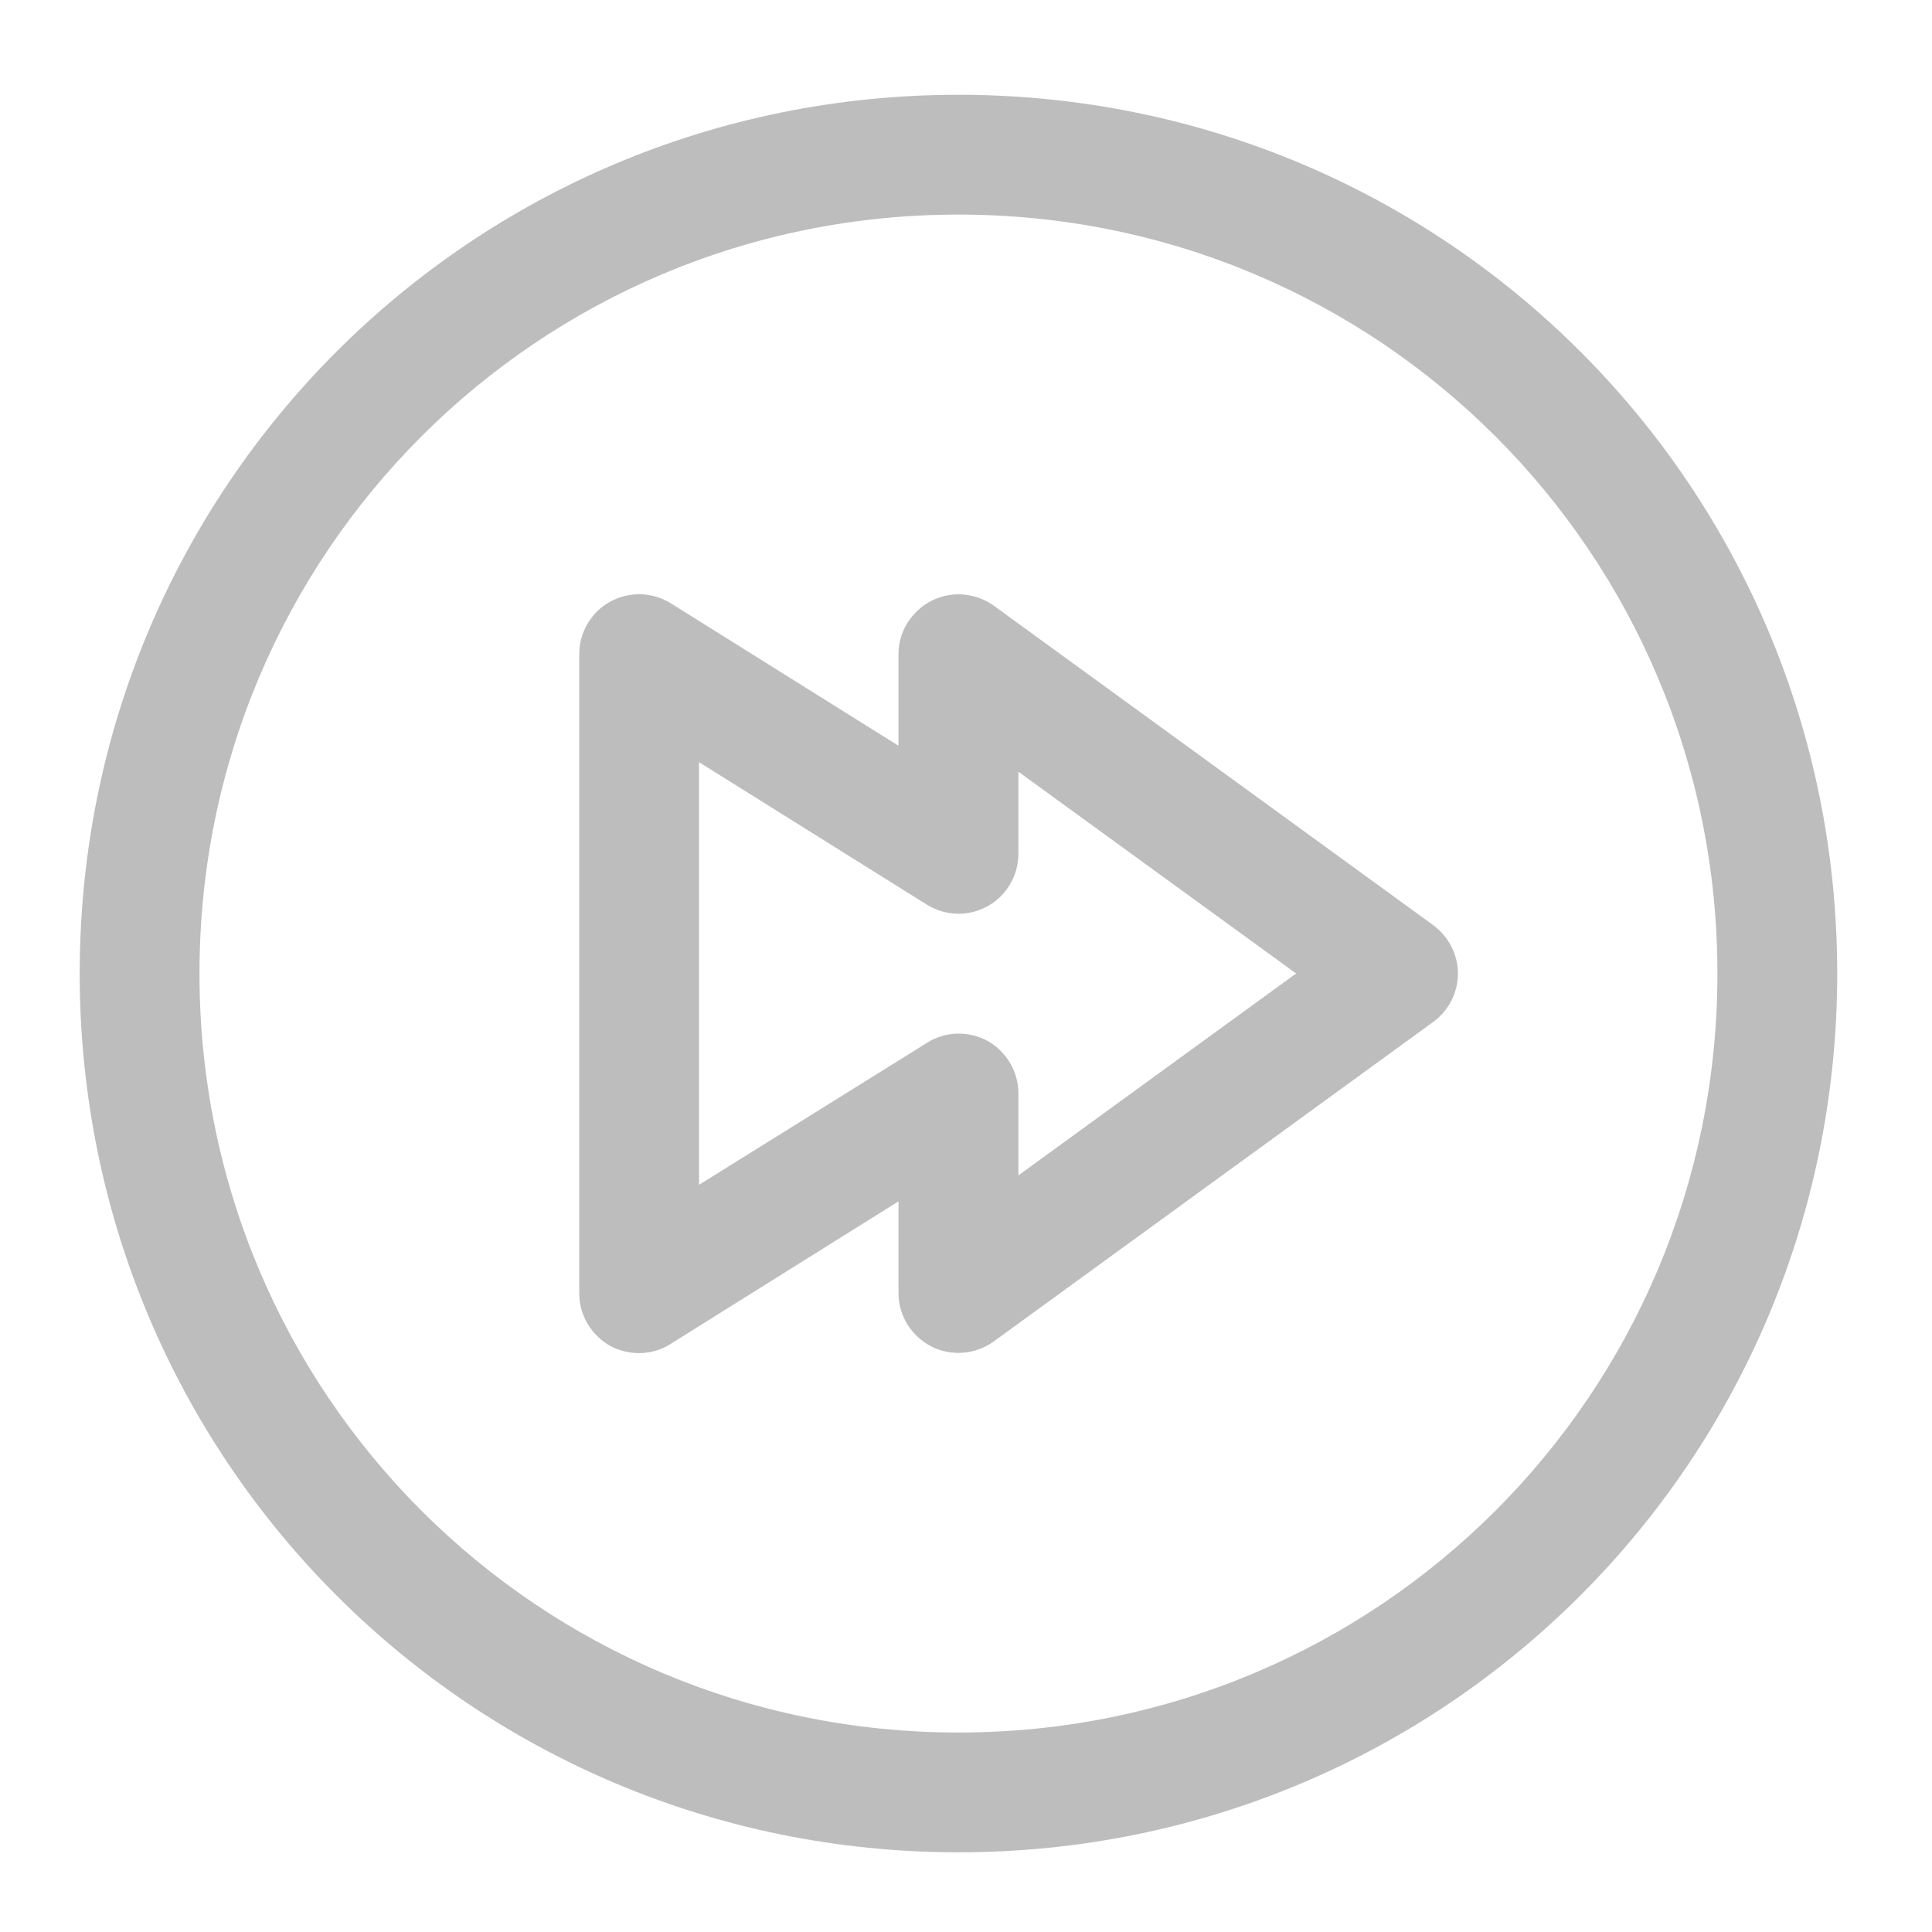
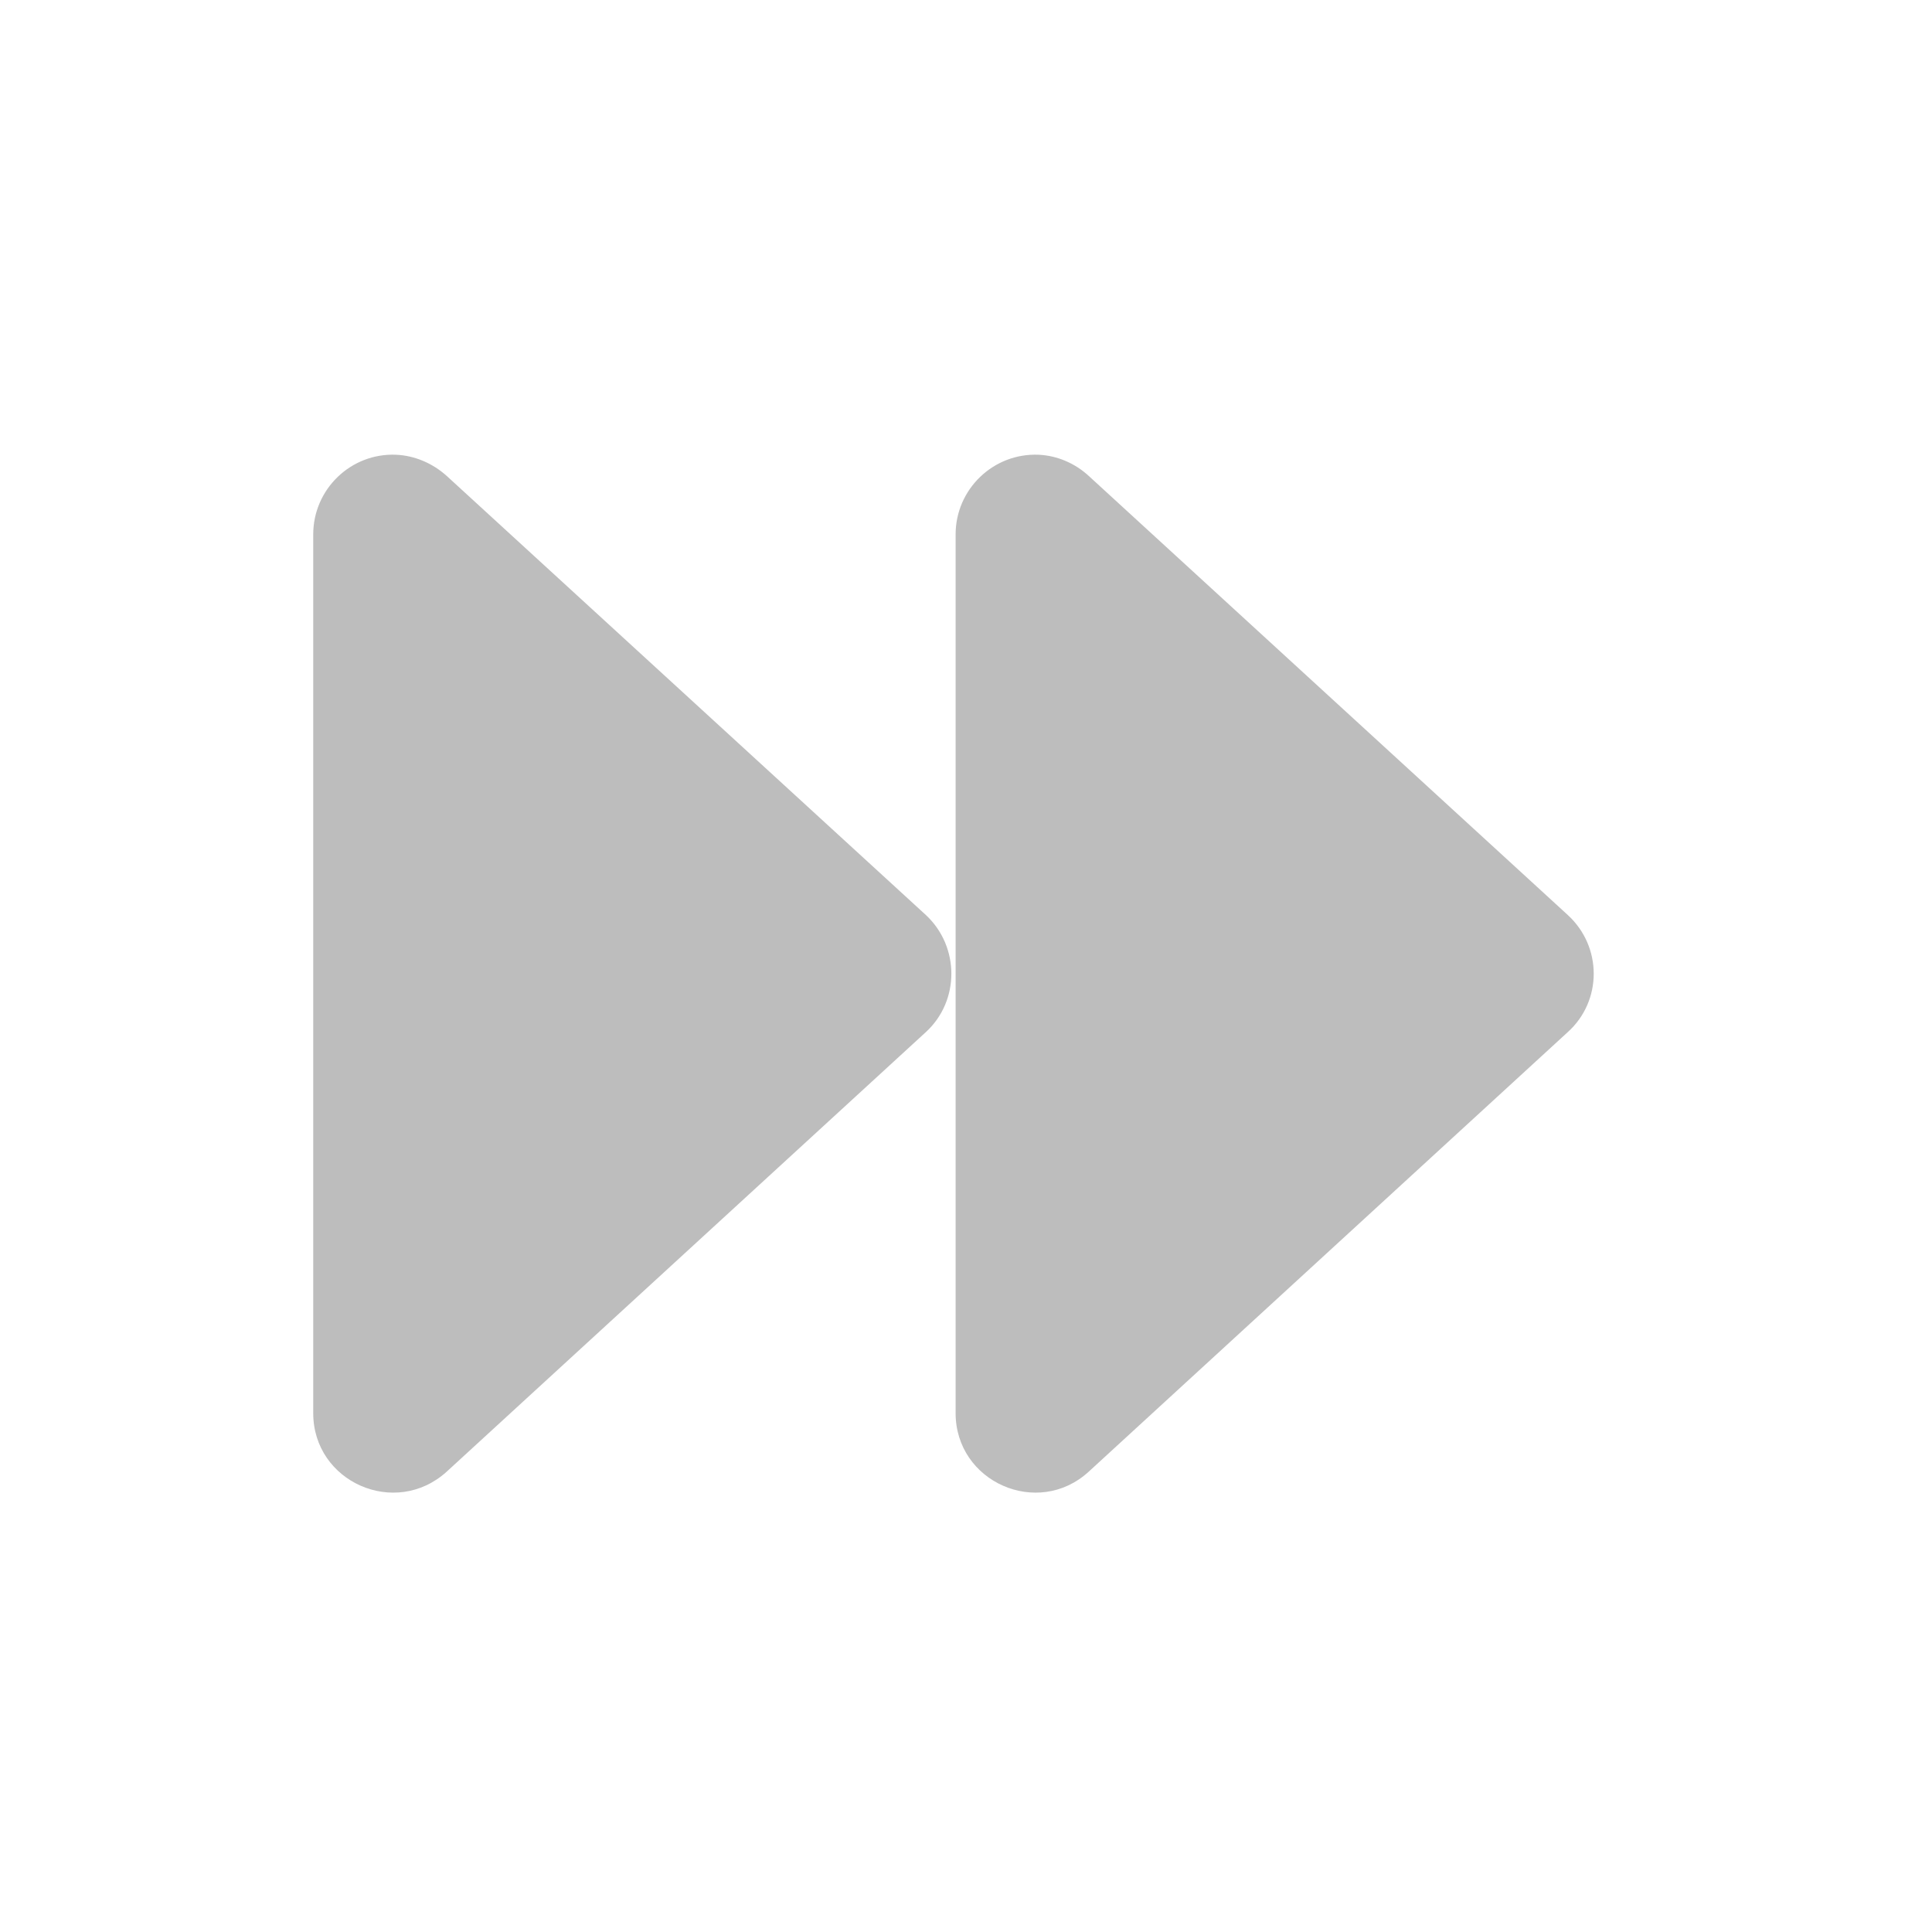
- <svg xmlns="http://www.w3.org/2000/svg" width="16pt" height="16pt" viewBox="0 0 16 16" version="1.1">
+ <svg xmlns="http://www.w3.org/2000/svg" width="16px" height="16px" viewBox="0 0 16 16" version="1.1">
  <g id="surface1">
-     <path style=" stroke:none;fill-rule:nonzero;fill:rgb(74.118%,74.118%,74.118%);fill-opacity:1;" d="M 7.938 0.785 C 3.906 0.785 0.66 4.031 0.66 8.062 C 0.66 12.094 3.906 15.34 7.938 15.34 C 11.969 15.34 15.215 12.094 15.215 8.062 C 15.215 4.031 11.969 0.785 7.938 0.785 Z M 7.938 1.777 C 11.418 1.777 14.223 4.582 14.223 8.062 C 14.223 11.543 11.418 14.348 7.938 14.348 C 4.457 14.348 1.652 11.543 1.652 8.062 C 1.652 4.582 4.457 1.777 7.938 1.777 Z M 7.938 1.777 " />
-     <path style=" stroke:none;fill-rule:nonzero;fill:rgb(74.118%,74.118%,74.118%);fill-opacity:1;" d="M 7.953 4.922 C 7.82 4.918 7.688 4.969 7.594 5.062 C 7.496 5.156 7.441 5.281 7.441 5.418 L 7.441 6.176 L 5.555 4.996 C 5.402 4.902 5.211 4.895 5.051 4.984 C 4.895 5.07 4.797 5.238 4.797 5.418 L 4.797 10.711 C 4.797 10.891 4.895 11.055 5.051 11.145 C 5.211 11.23 5.402 11.227 5.555 11.129 L 7.441 9.949 L 7.441 10.711 C 7.441 10.895 7.547 11.066 7.715 11.152 C 7.879 11.234 8.078 11.219 8.23 11.109 L 11.867 8.465 C 11.996 8.371 12.074 8.223 12.074 8.062 C 12.074 7.906 11.996 7.754 11.867 7.66 L 8.23 5.016 C 8.148 4.957 8.051 4.926 7.953 4.922 Z M 5.789 6.312 L 7.676 7.492 C 7.828 7.586 8.02 7.594 8.18 7.504 C 8.336 7.418 8.434 7.25 8.434 7.07 L 8.434 6.391 L 10.734 8.062 L 8.434 9.734 L 8.434 9.055 C 8.434 8.875 8.336 8.711 8.18 8.621 C 8.02 8.535 7.828 8.539 7.676 8.637 L 5.789 9.812 Z M 5.789 6.312 " />
+     <path style=" stroke:none;fill-rule:nonzero;fill:rgb(74.118%,74.118%,74.118%);fill-opacity:1;" d="M 8.602 3.766 C 8.227 3.75 7.914 4.051 7.914 4.426 L 7.914 11.703 C 7.914 12.273 8.594 12.574 9.016 12.188 L 12.984 8.547 C 13.27 8.289 13.27 7.84 12.984 7.578 L 9.016 3.941 C 8.902 3.836 8.754 3.773 8.602 3.766 Z M 8.602 3.766 " />
+     <path style=" stroke:none;fill-rule:nonzero;fill:rgb(74.118%,74.118%,74.118%);fill-opacity:1;" d="M 3.281 3.766 C 2.906 3.75 2.594 4.051 2.594 4.426 L 2.594 11.703 C 2.594 12.273 3.273 12.574 3.699 12.188 L 7.668 8.547 C 7.949 8.289 7.949 7.84 7.668 7.578 L 3.699 3.941 C 3.582 3.836 3.434 3.773 3.281 3.766 Z M 3.281 3.766 " />
  </g>
</svg>
